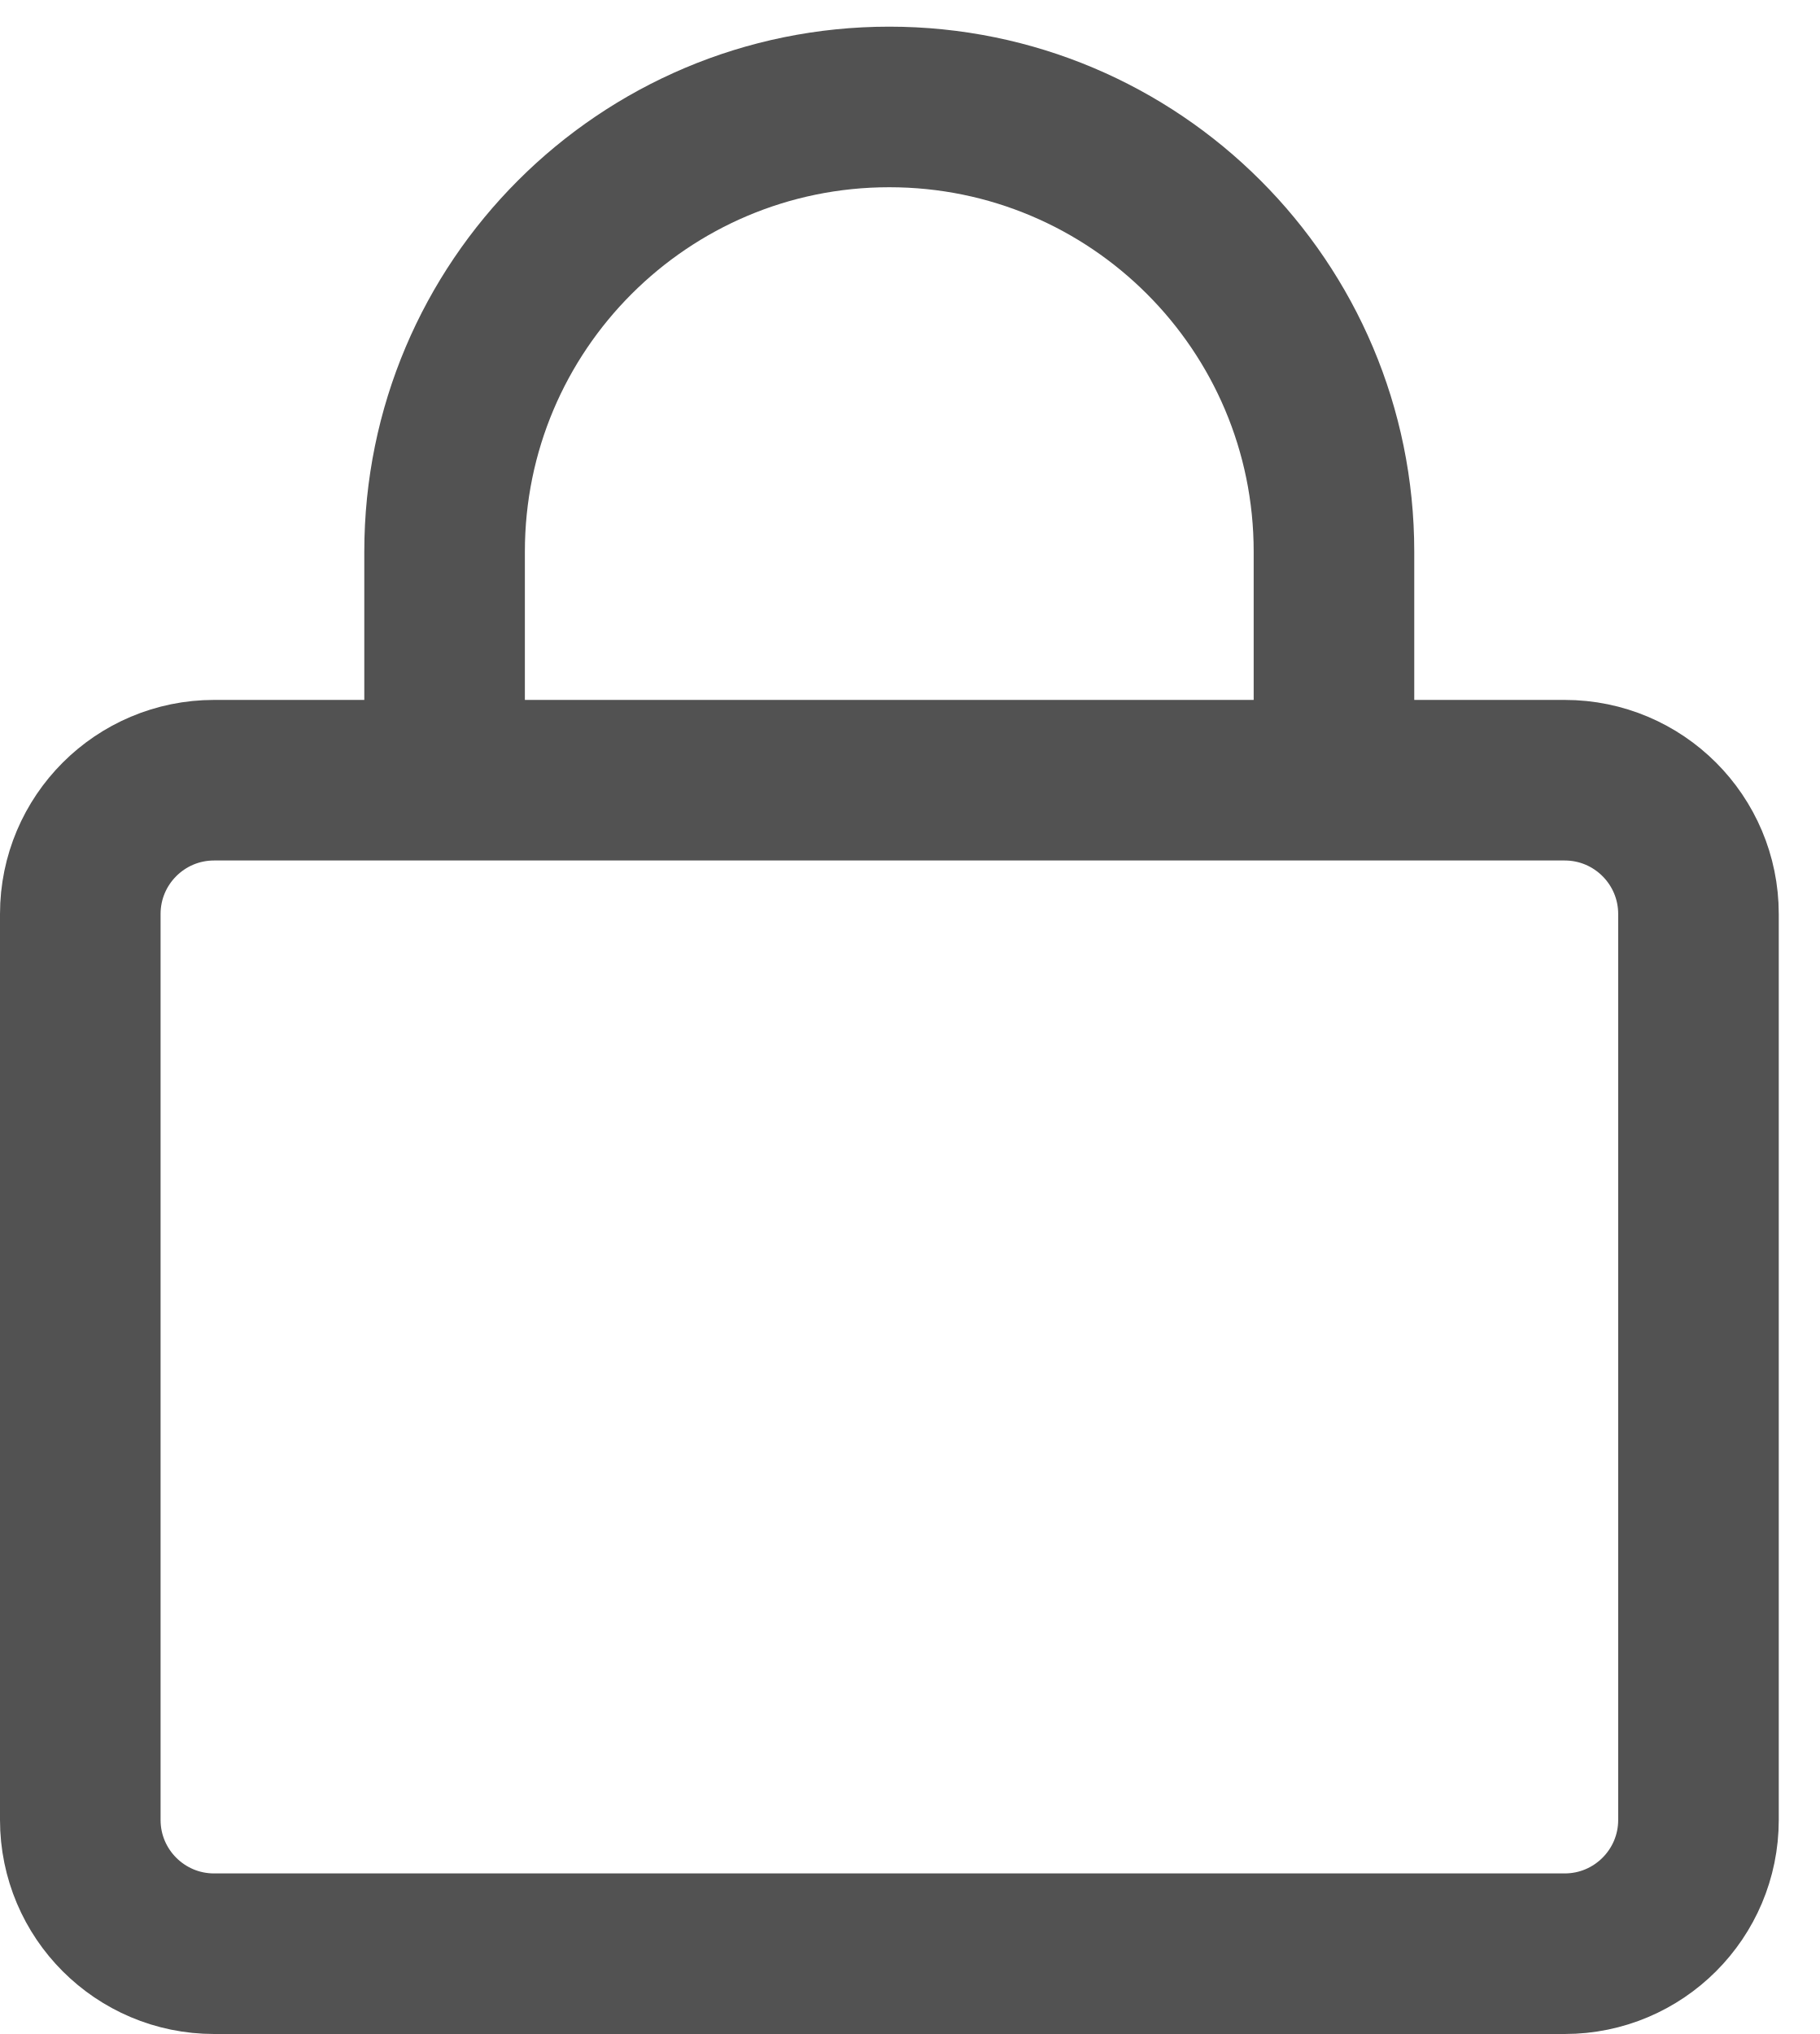
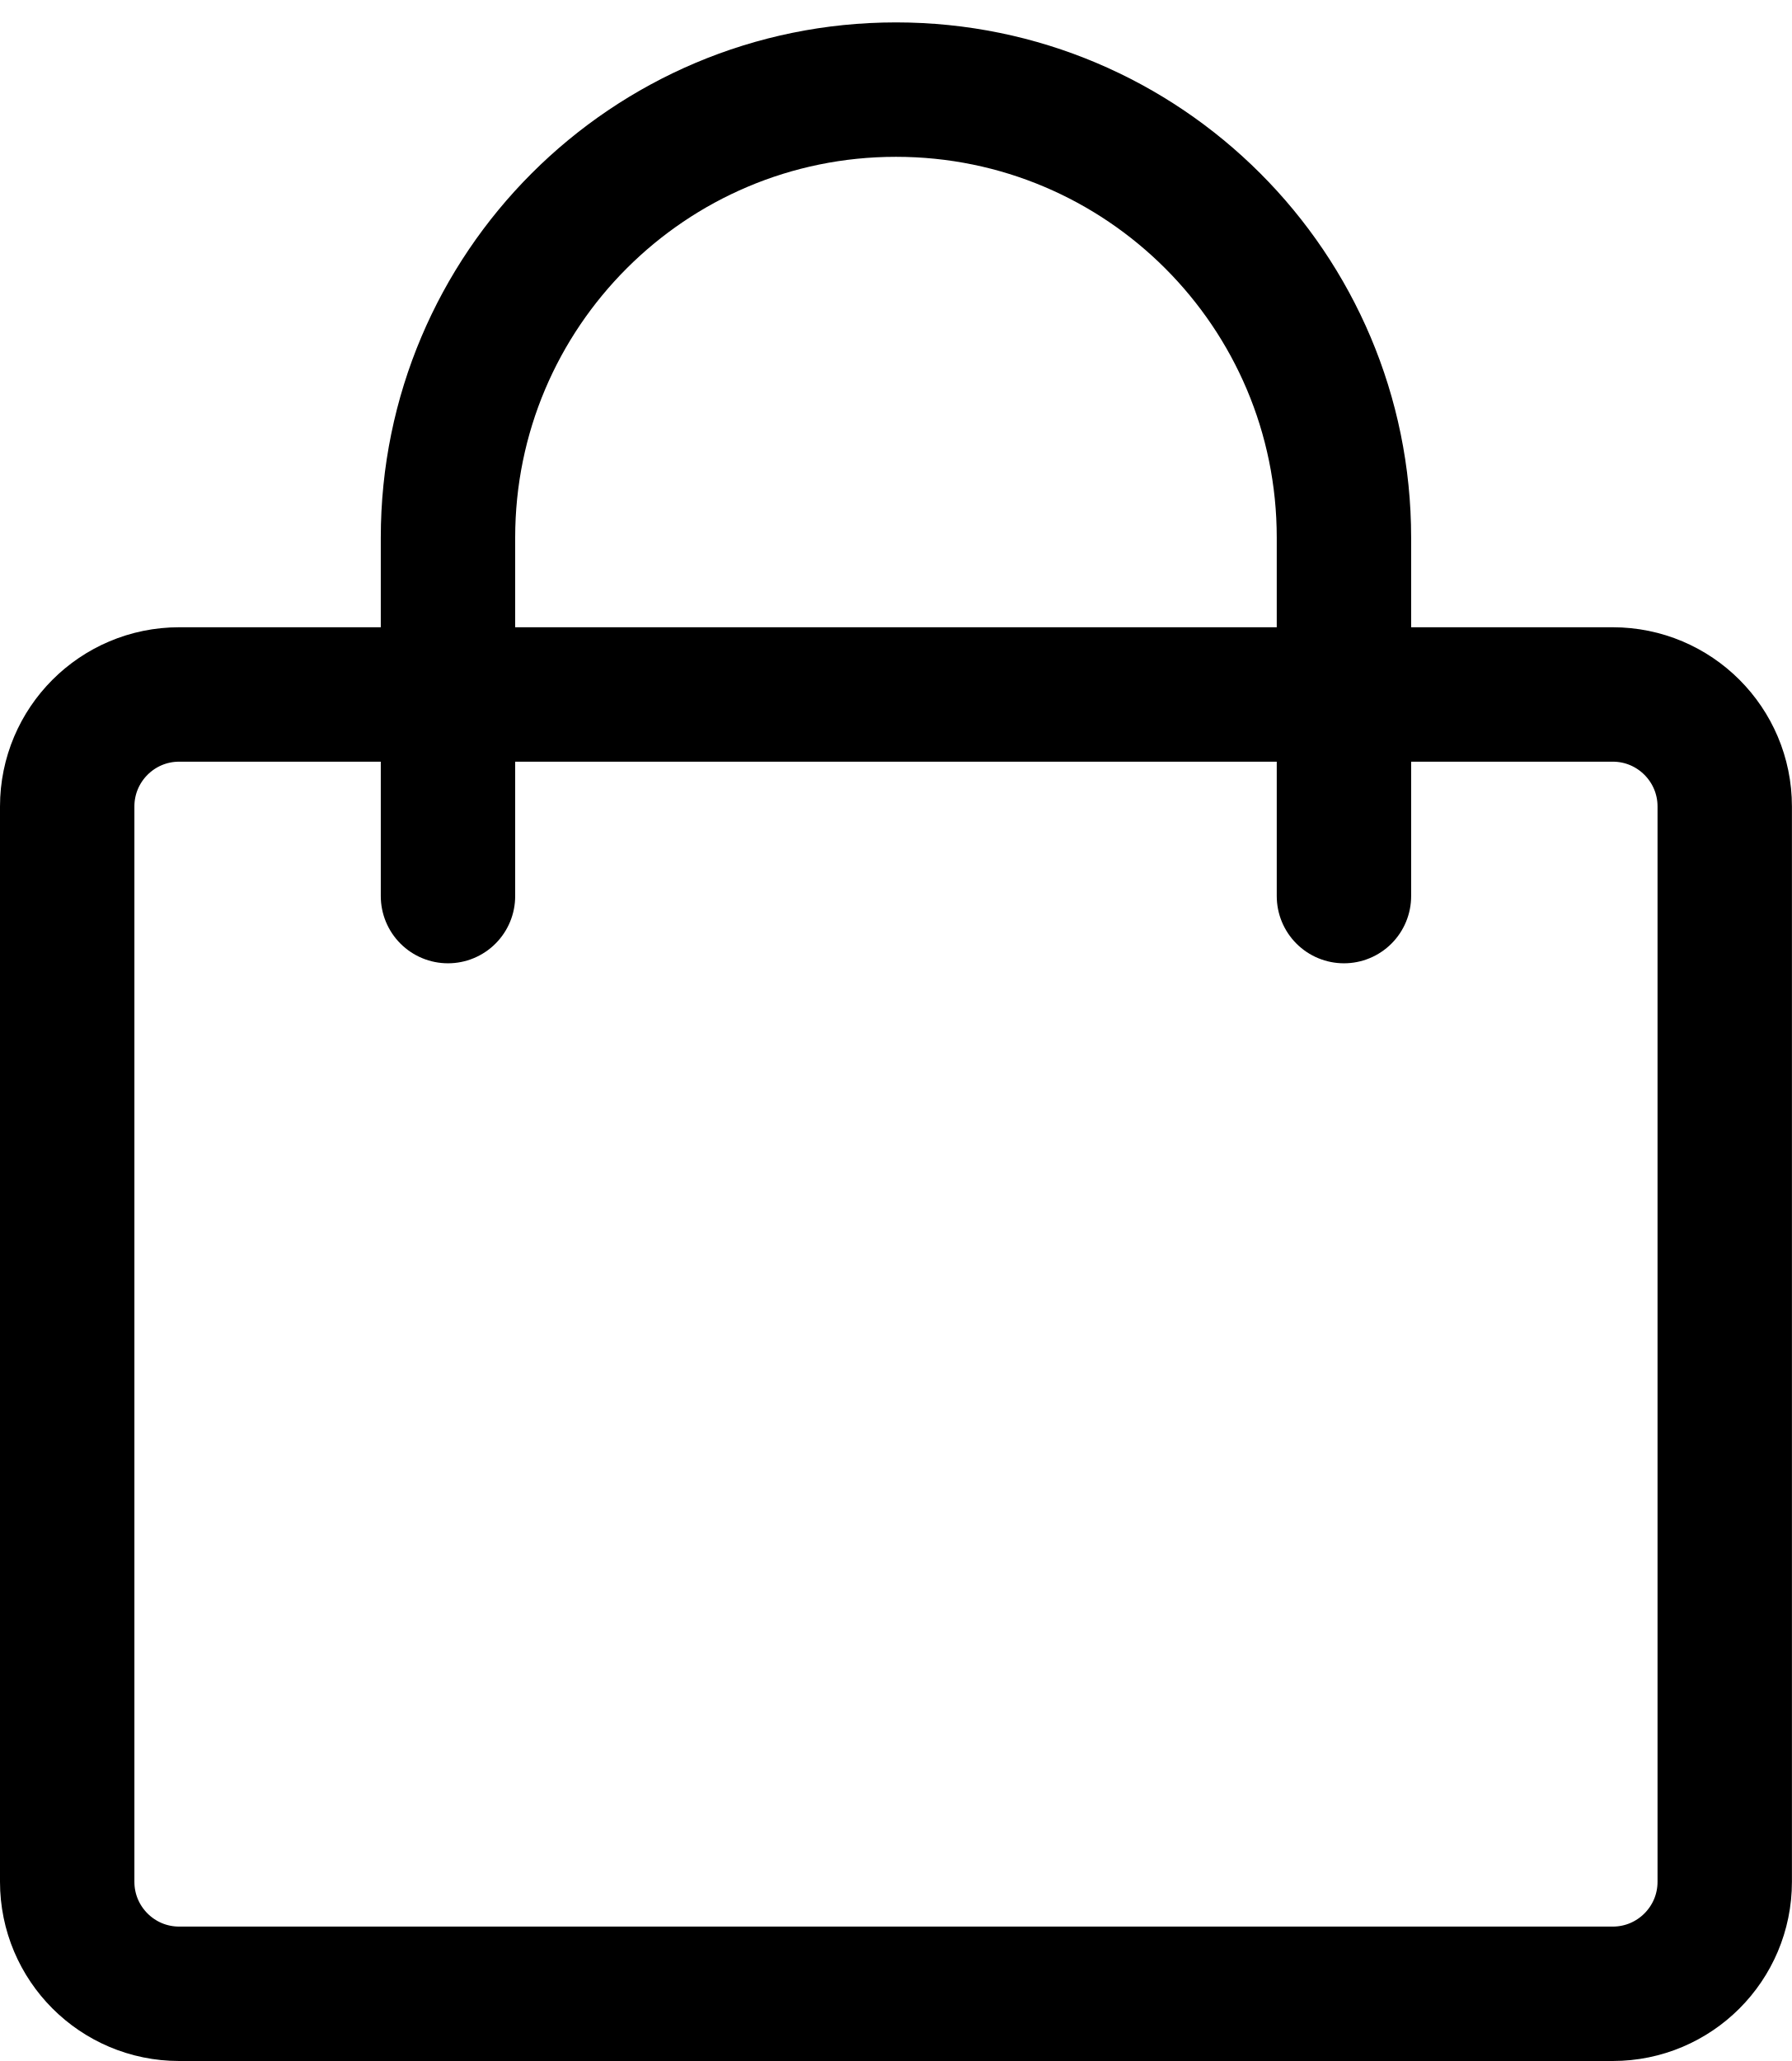
- <svg xmlns="http://www.w3.org/2000/svg" width="17" height="19" viewBox="0 0 17 19" fill="none">
-   <rect x=".75" y="7.288" width="15.116" height="10.962" rx="1.25" stroke="#525252" stroke-width="1.5" />
-   <path d="M4.153 7.923v-2.77a4.154 4.154 0 0 1 8.308 0v2.77" stroke="#525252" stroke-width="1.5" />
+ <svg xmlns="http://www.w3.org/2000/svg" width="20" height="23" viewBox="0 0 20 23" fill="none">
+   <rect x="0.75" y="7.75" width="18.5" height="14.5" rx="1.25" stroke="black" stroke-width="1.5" />
+   <path d="M5 10V6C5 3.239 7.239 1 10 1V1C12.761 1 15 3.239 15 6V10" stroke="black" stroke-width="1.5" stroke-linecap="round" />
</svg>
